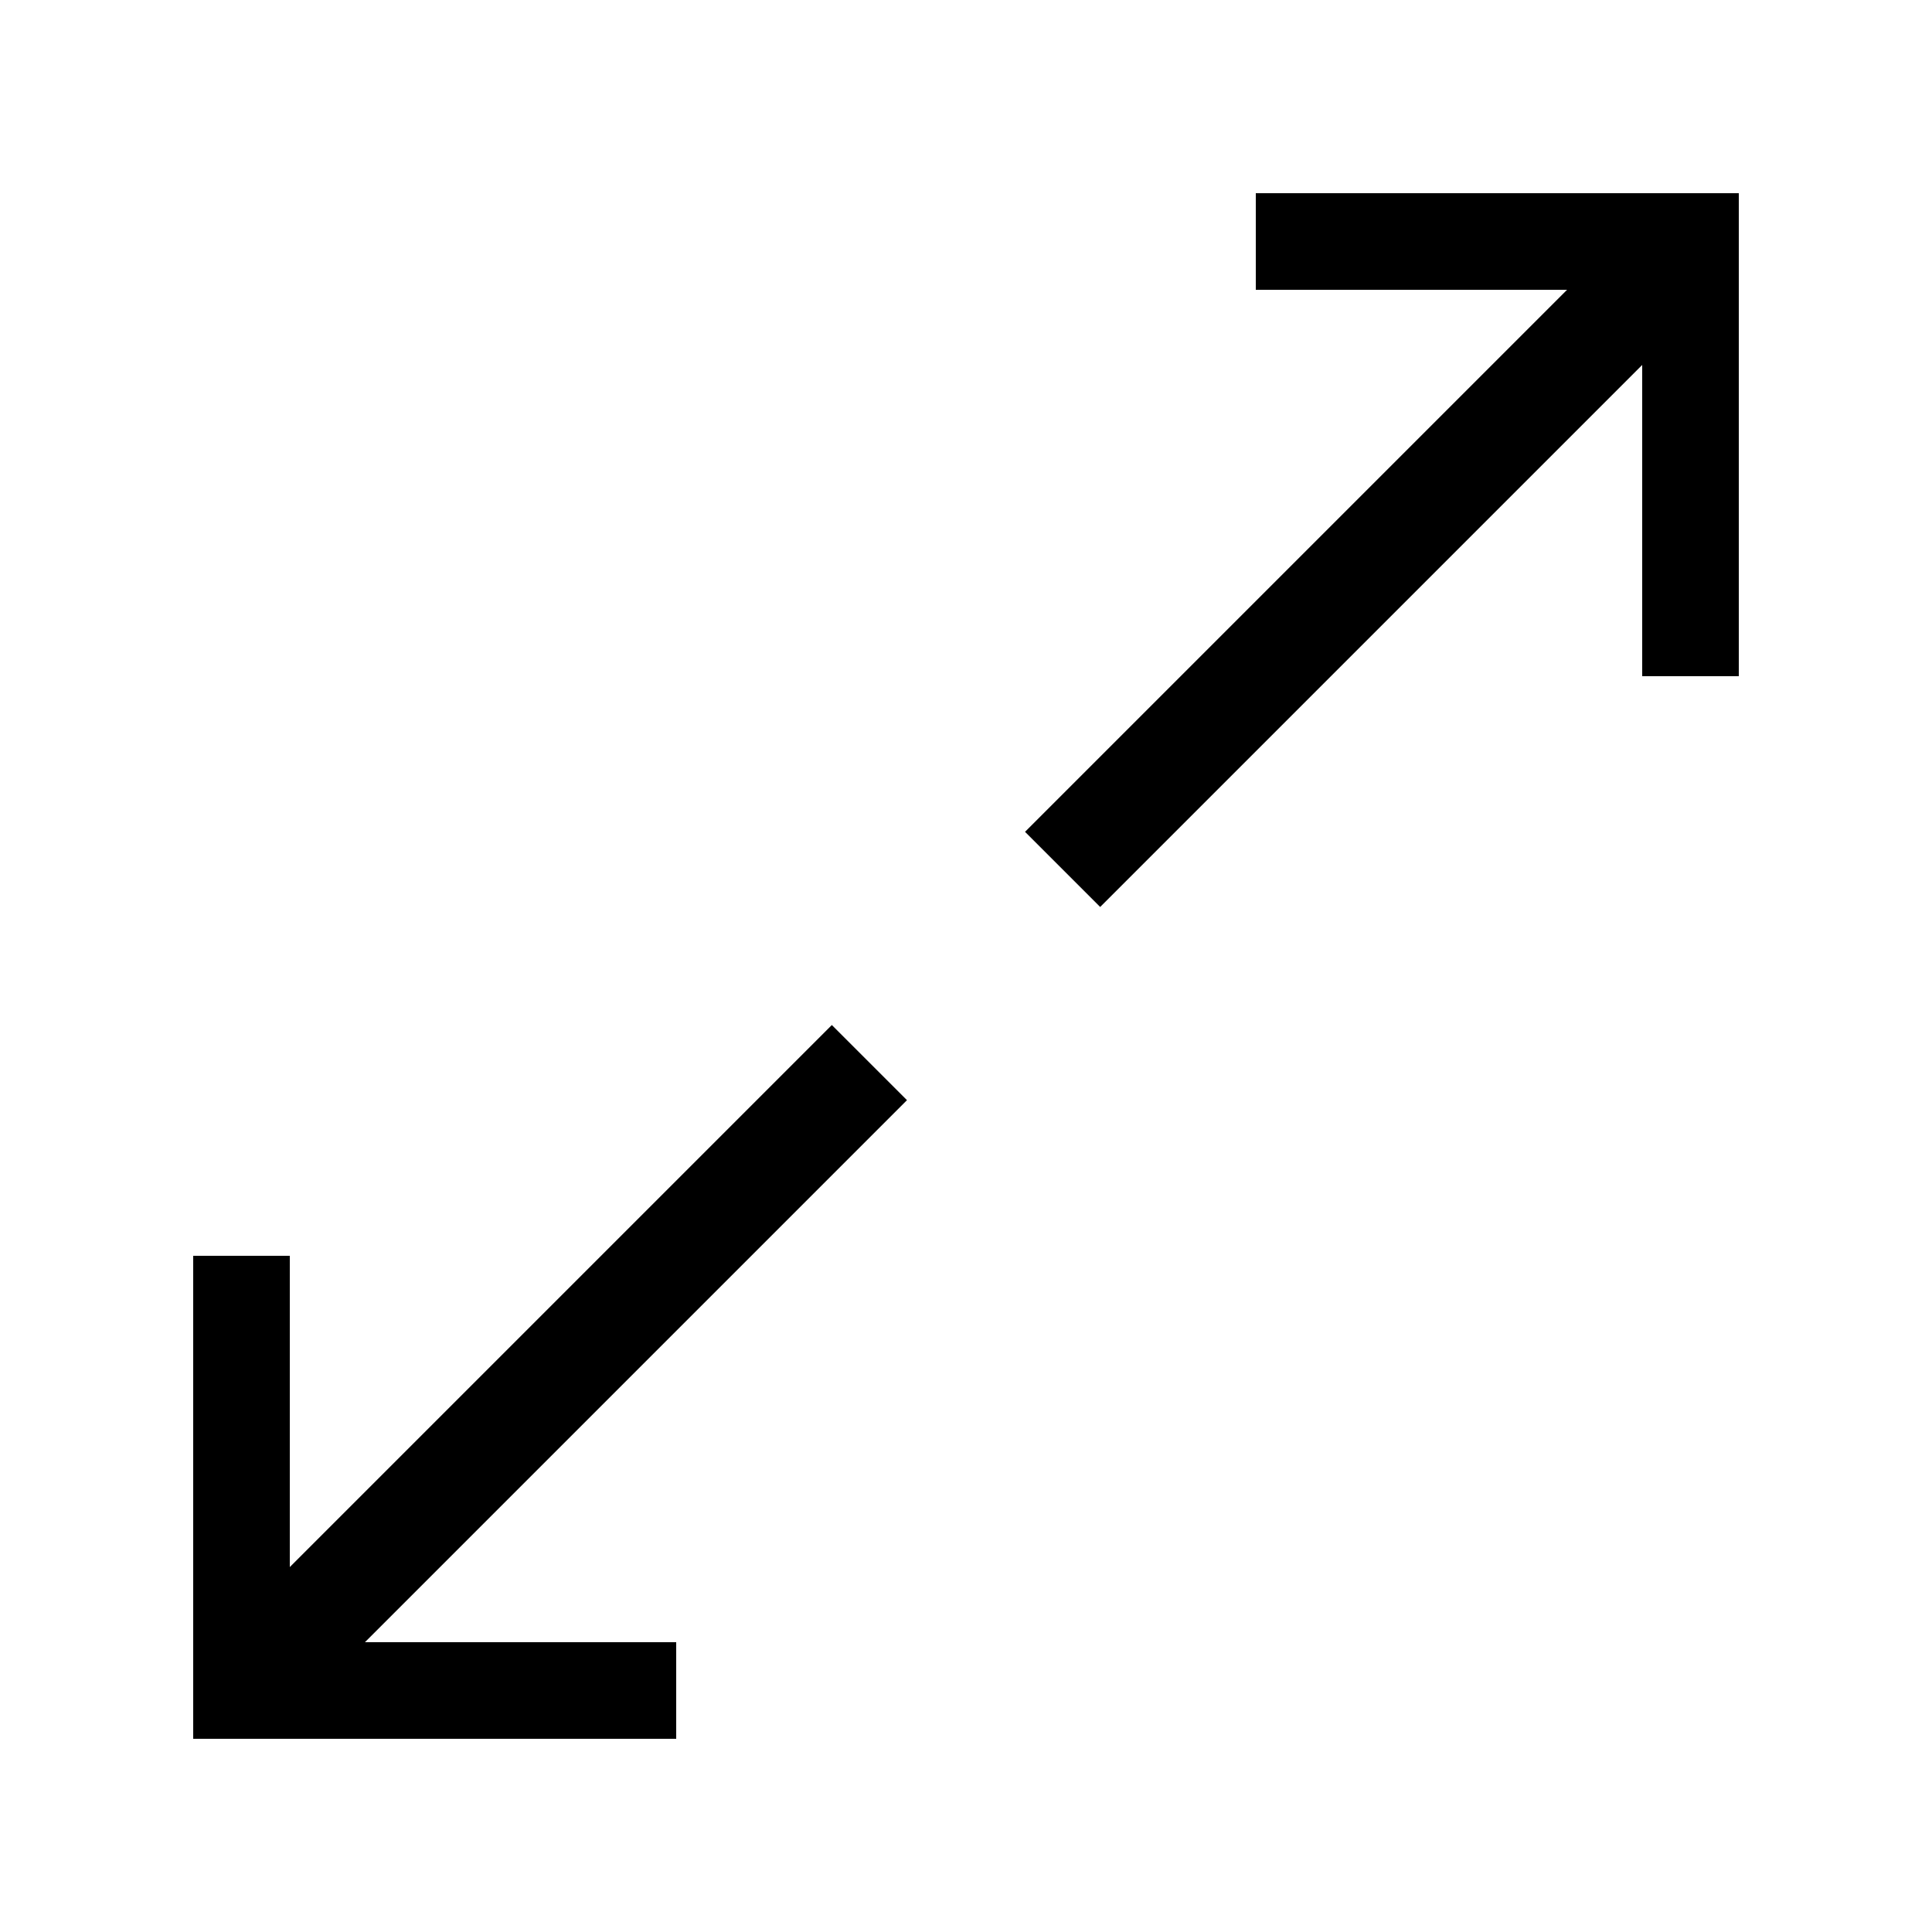
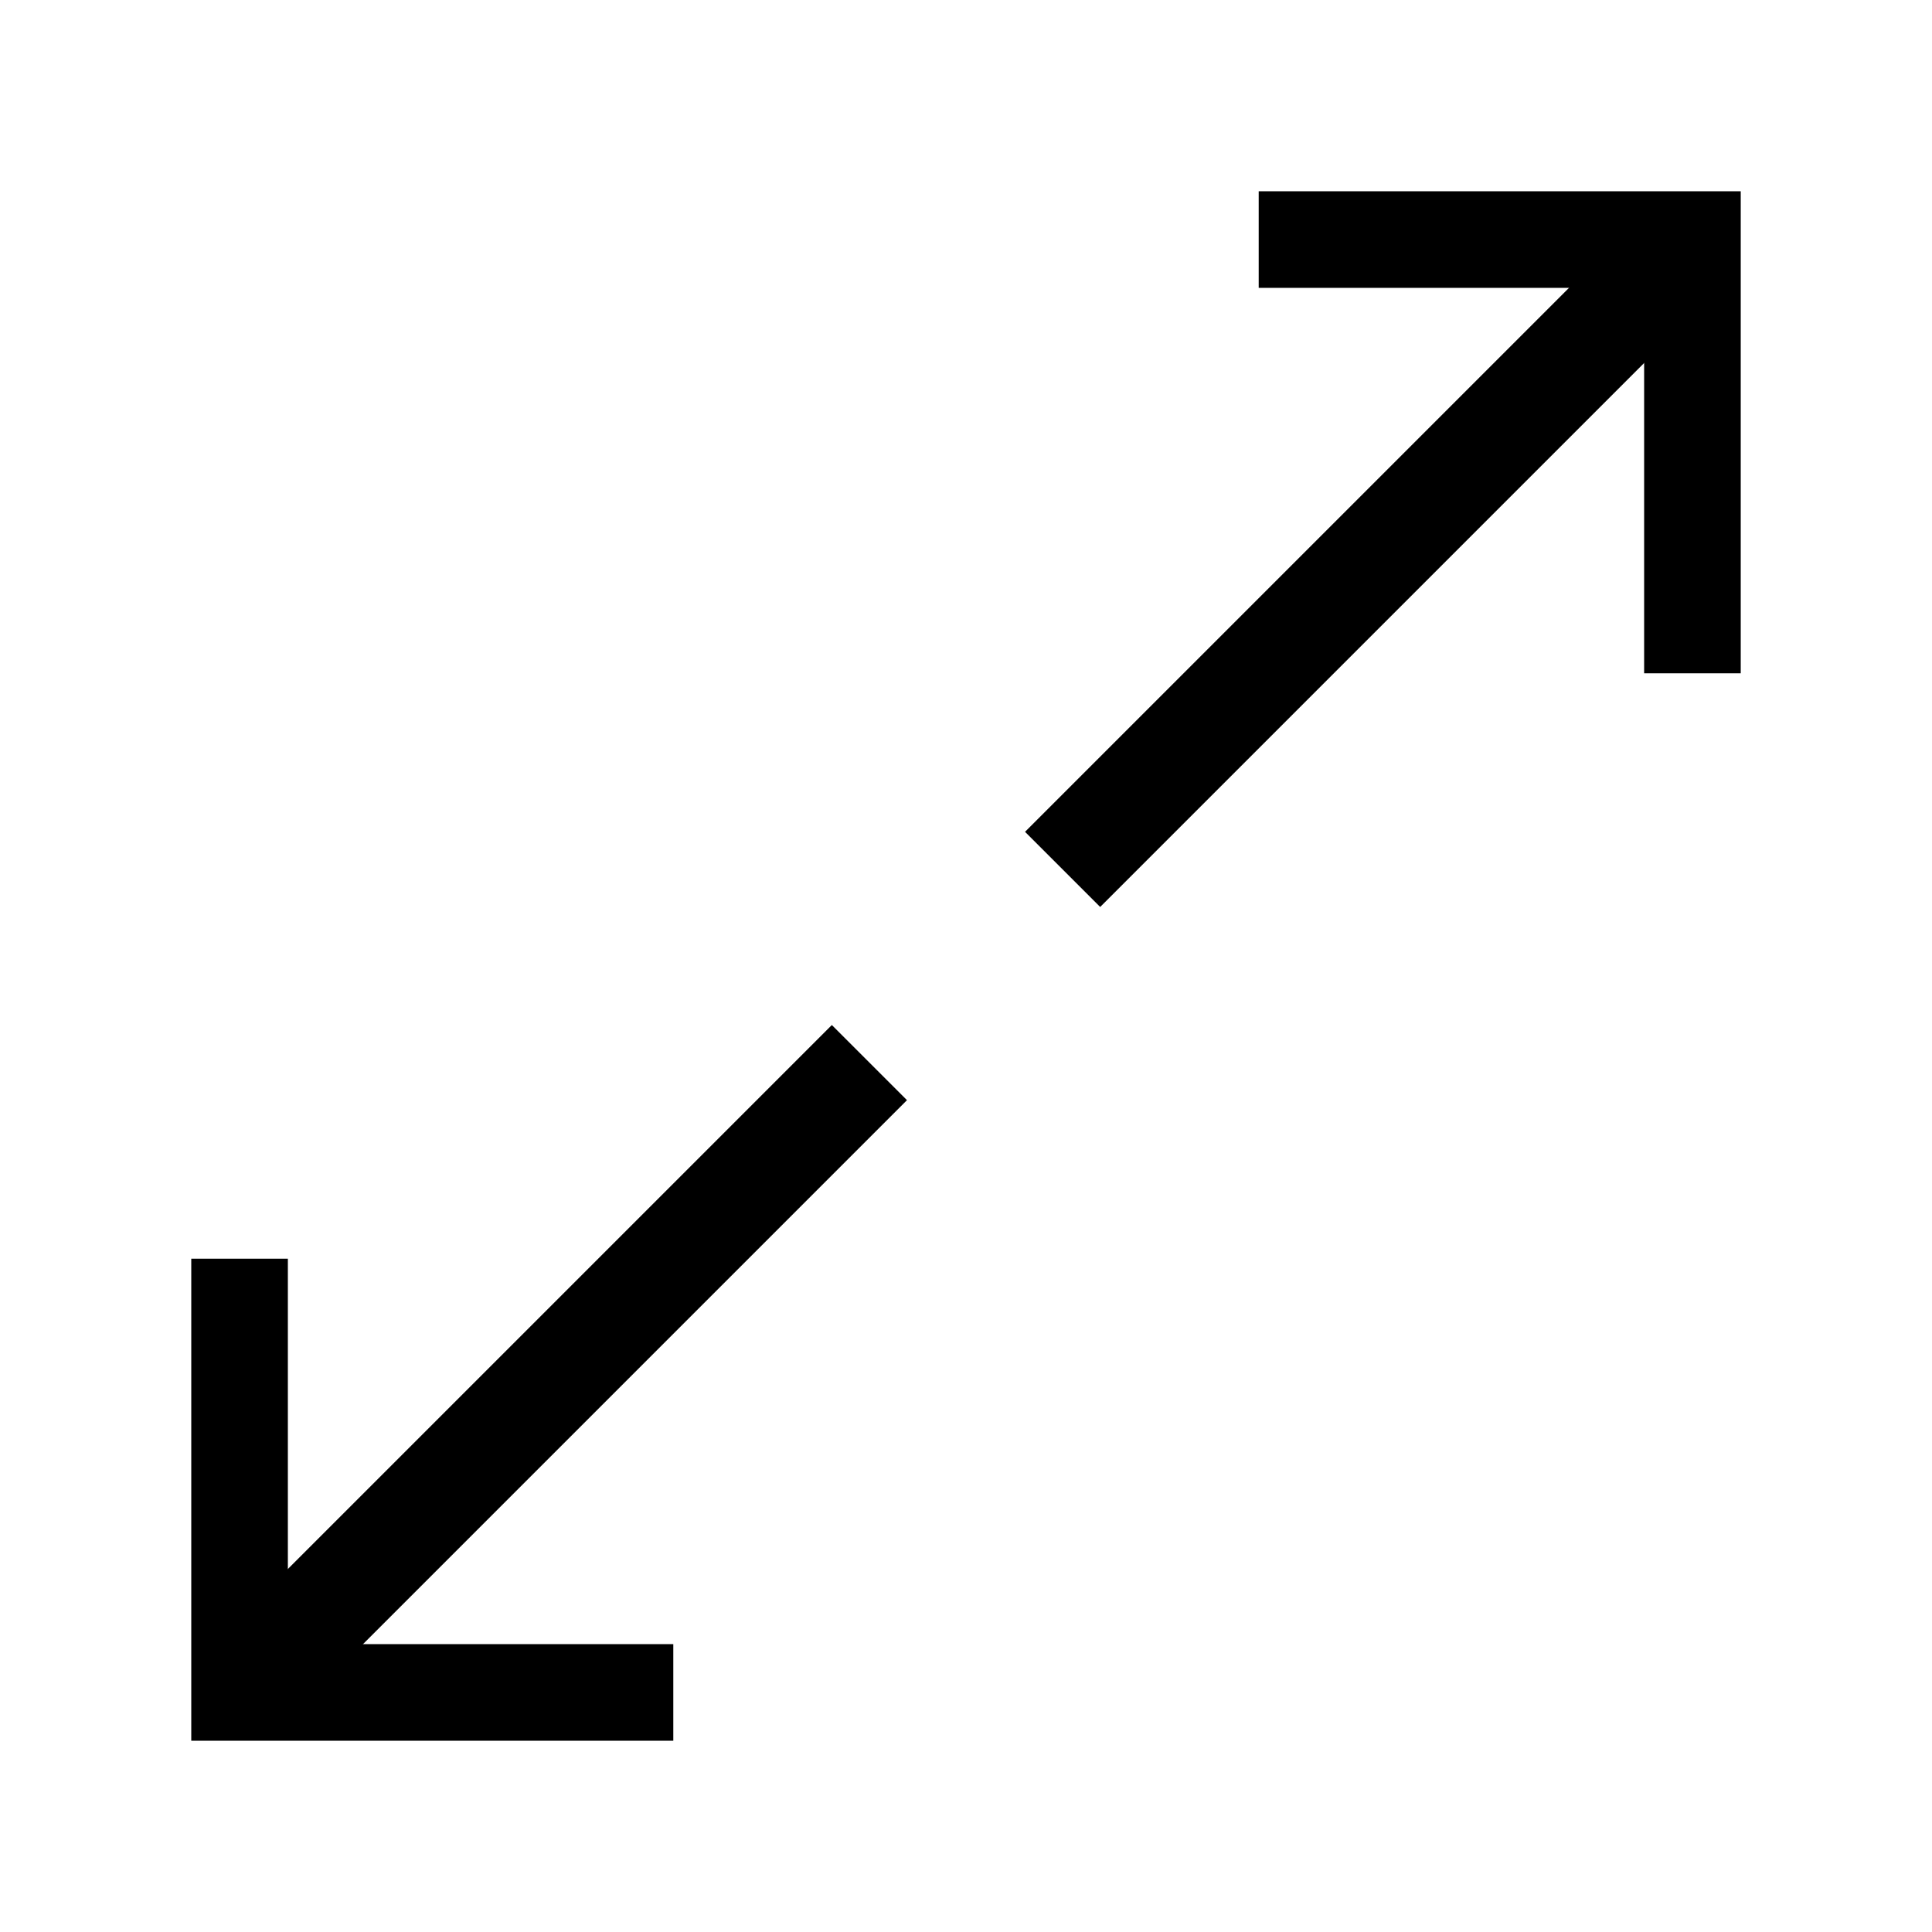
<svg xmlns="http://www.w3.org/2000/svg" width="20" height="20" viewBox="0 0 20 20">
-   <polygon points="13 2 18 2 18 7 17 7 17 3 13 3" />
-   <polygon points="2 13 3 13 3 17 7 17 7 18 2 18" />
-   <path fill="none" stroke="#000" stroke-width="1.1" d="M11,9 L17,3" />
-   <path fill="none" stroke="#000" stroke-width="1.1" d="M3,17 L9,11" />
+   <path fill="none" stroke="#000" stroke-width="1.1" d="M2.48,17.52l6.52-6.52" />
+   <polyline fill="none" stroke="#000" points="6.97 17.52 2.48 17.52 2.48 13.03" />
+   <path fill="none" stroke="#000" stroke-width="1.1" d="M17.52,2.48l-6.52,6.52" />
+   <polyline fill="none" stroke="#000" points="13.03 2.48 17.52 2.48 17.52 6.97" />
</svg>
